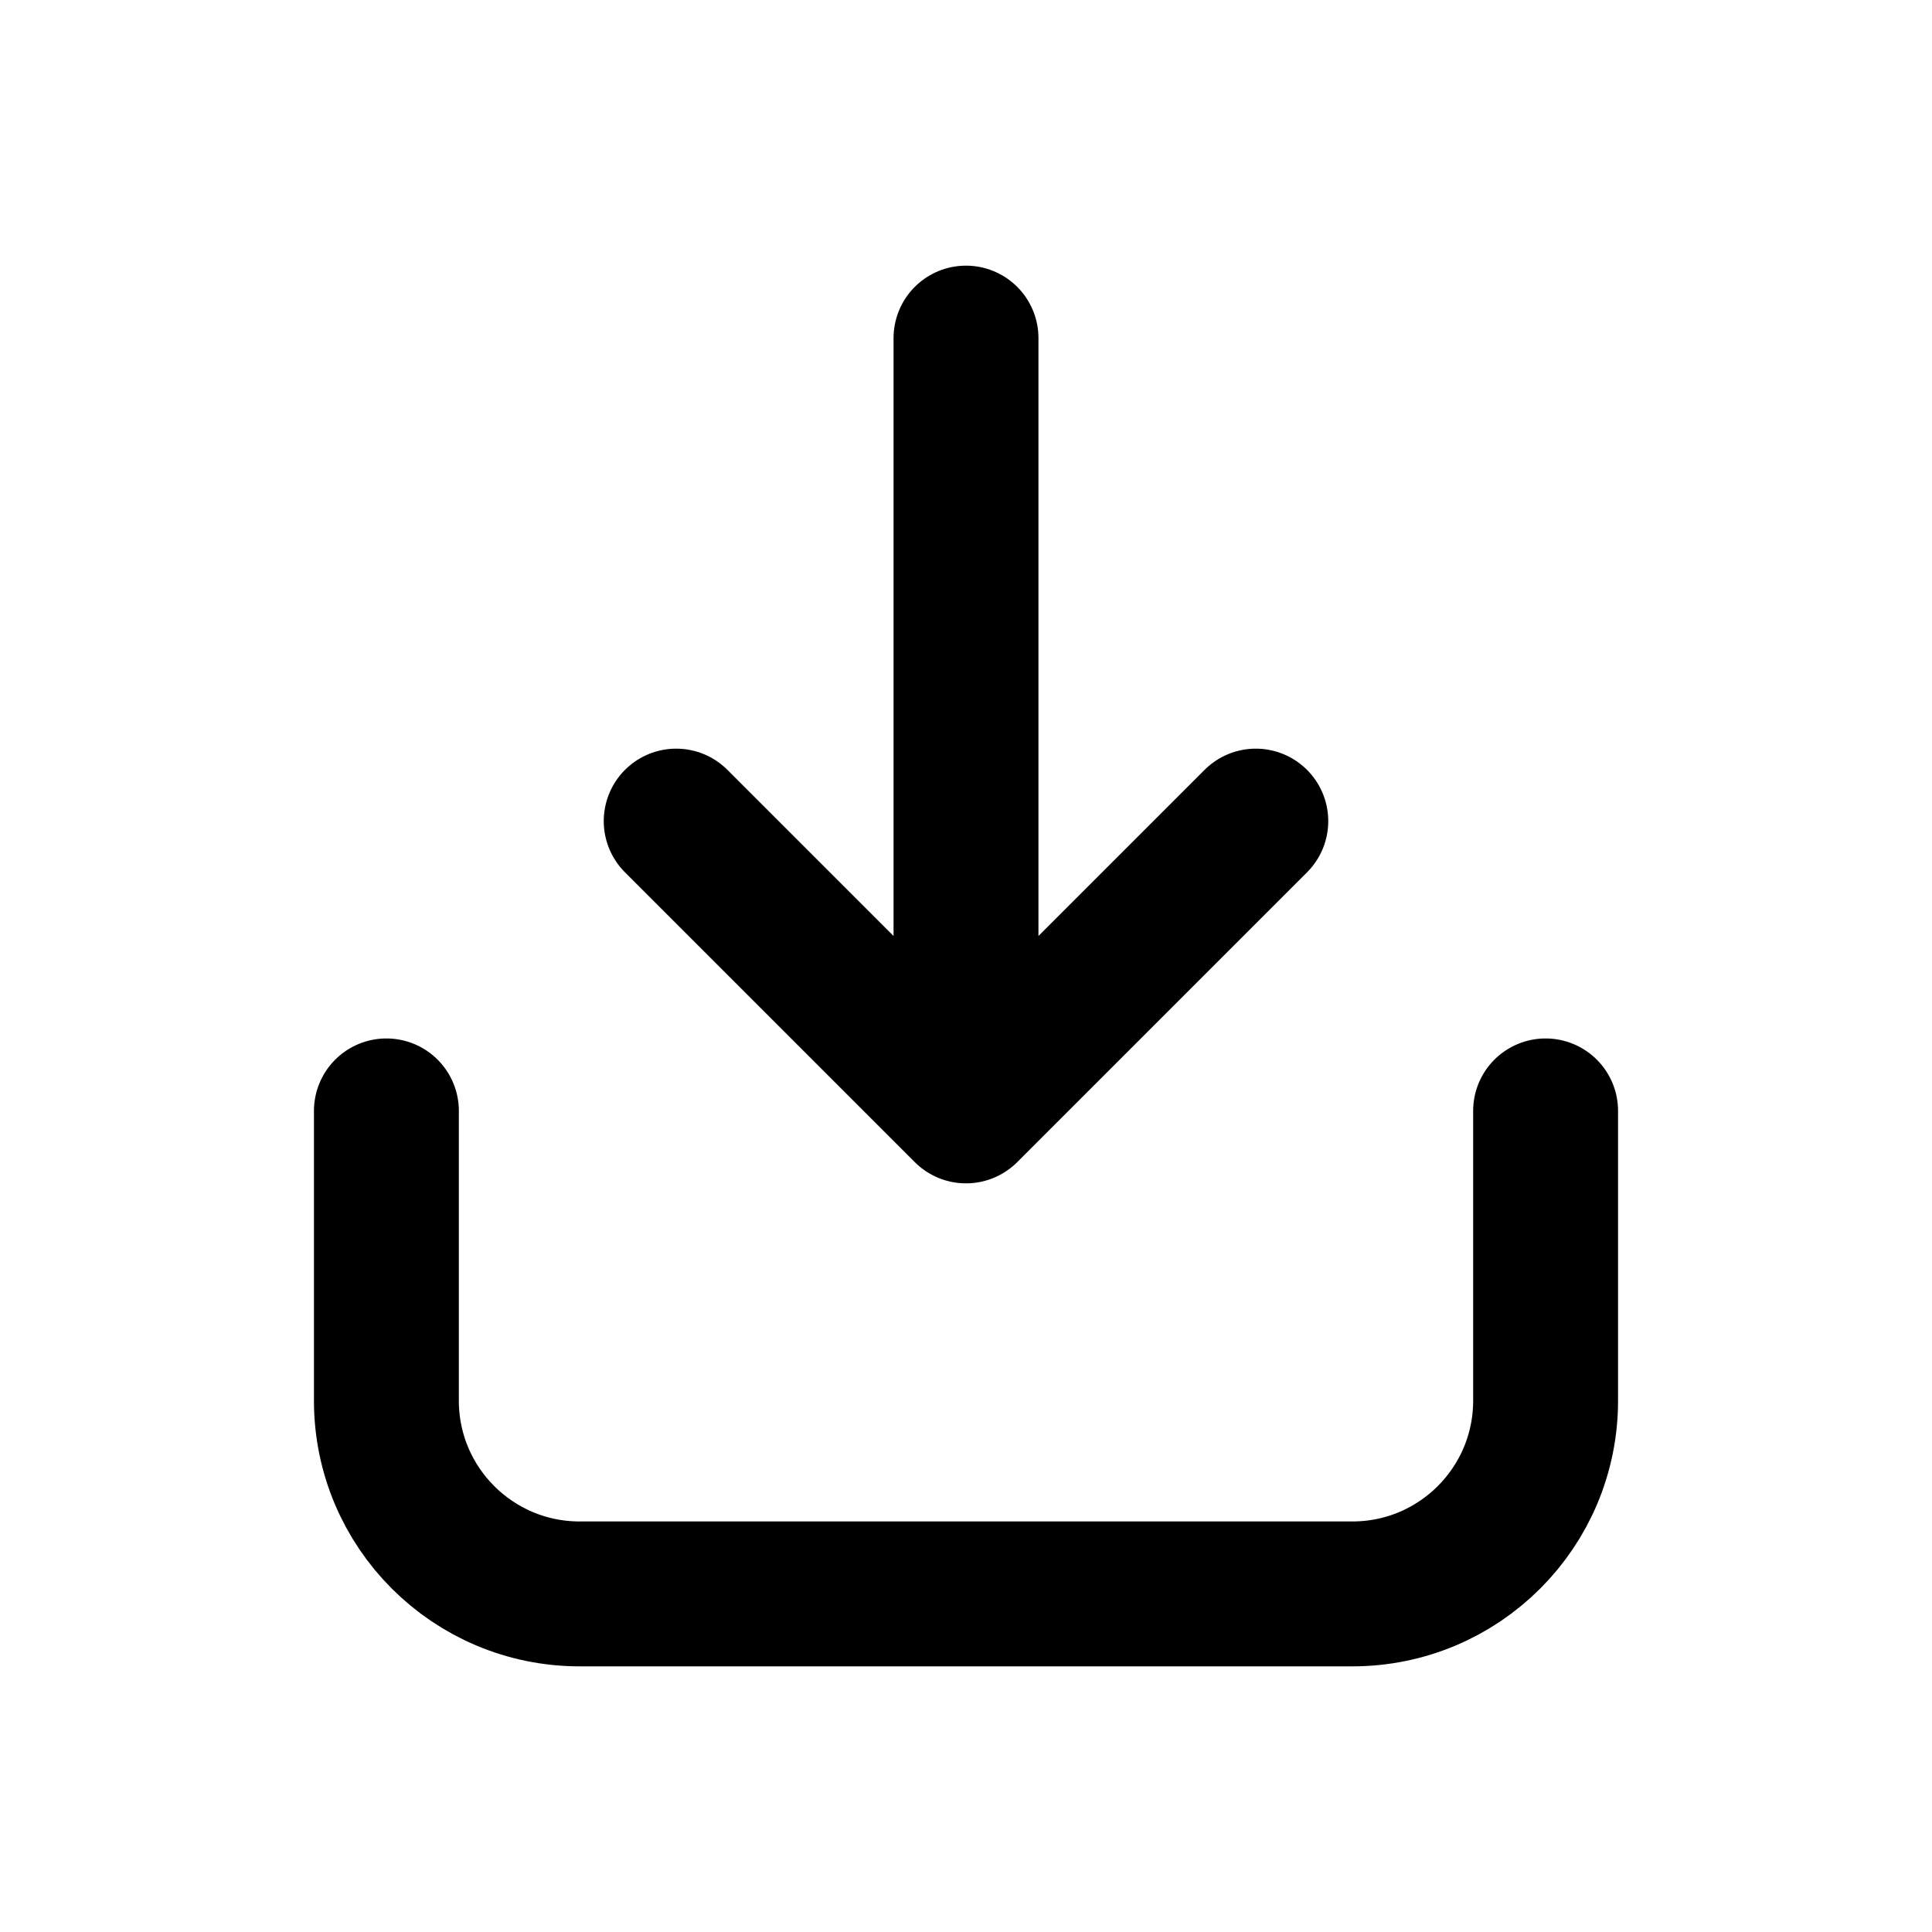
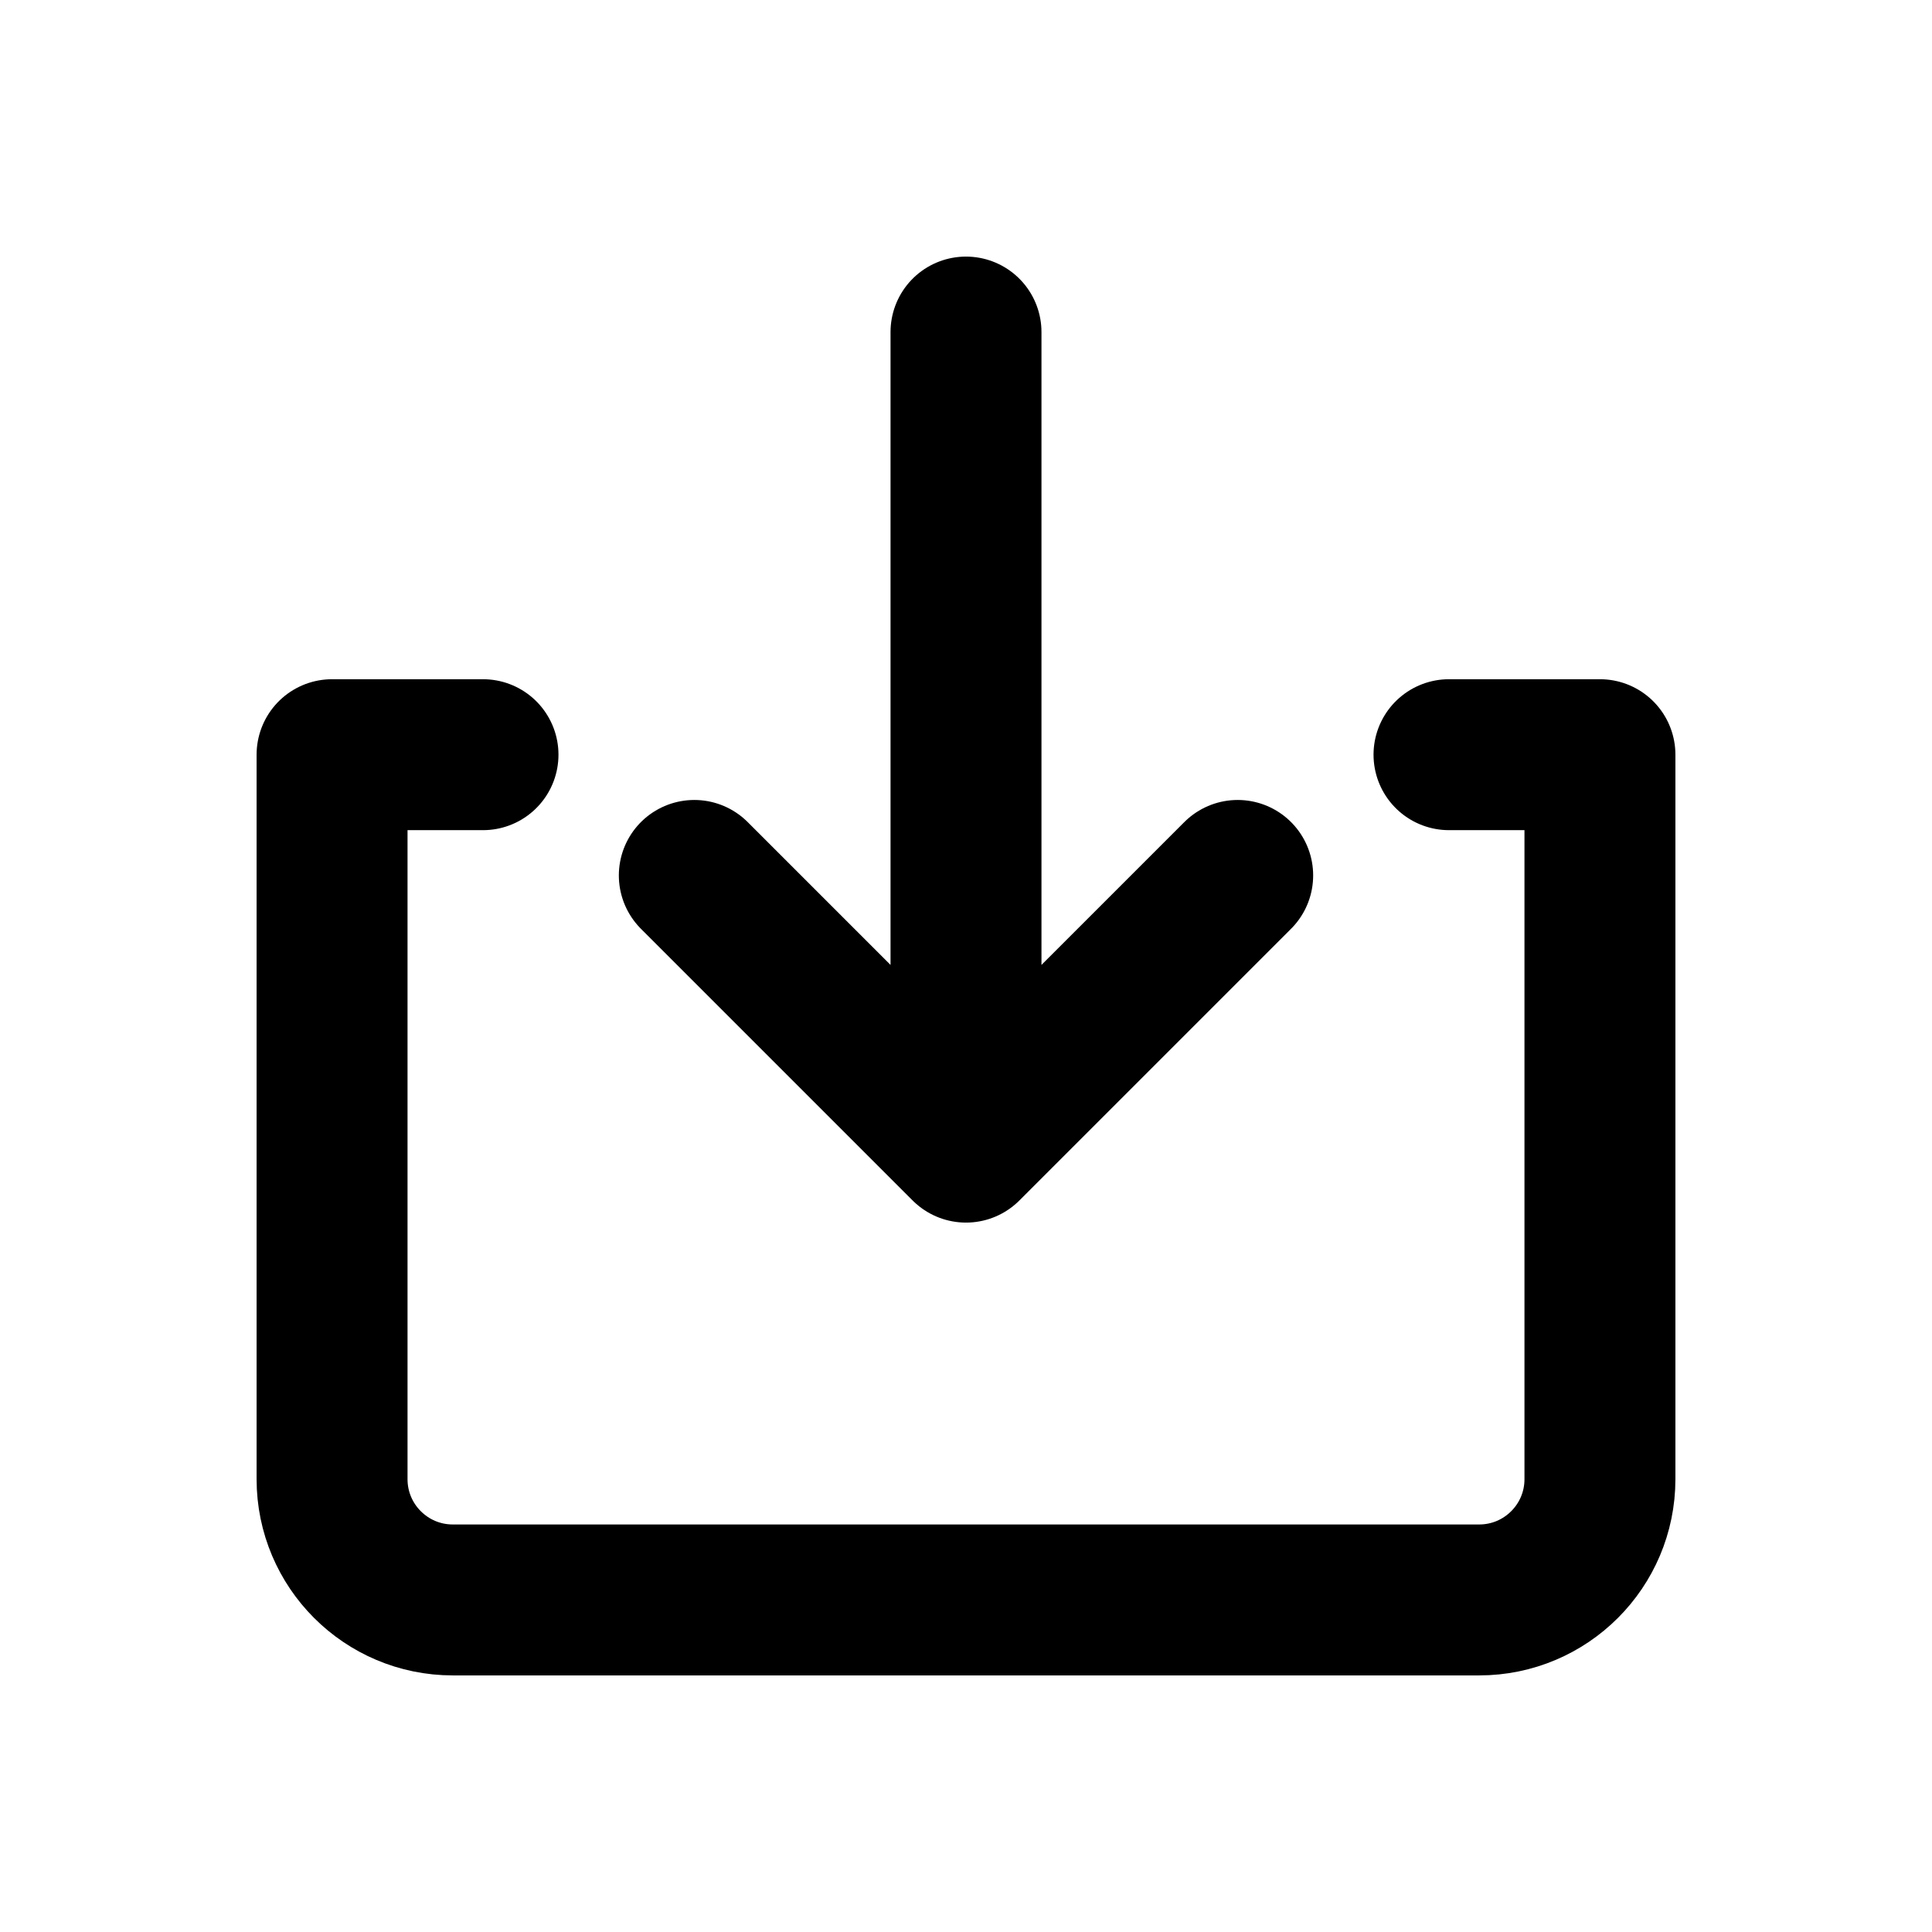
- <svg xmlns="http://www.w3.org/2000/svg" viewBox="0 0 20 20" fill="none" stroke="black" stroke-width="1.5" stroke-linecap="round" stroke-linejoin="round">
-   <path d="M10 3.5v8m-3-3 3 3 3-3M4 11.5v3a2 2 0 0 0 2 2h8a2 2 0 0 0 2-2v-3" />
+ <svg xmlns="http://www.w3.org/2000/svg" viewBox="0 0 16 16" fill="none" stroke="black" stroke-width="1.25" stroke-linecap="round" stroke-linejoin="round">
+   <path d="M4 6.25H2.75v6a1 1 0 0 0 1 1h8.5a1 1 0 0 0 1-1v-6H12M8 2.75V9.5m-2.25-2.25L8 9.5l2.25-2.25" />
</svg>
